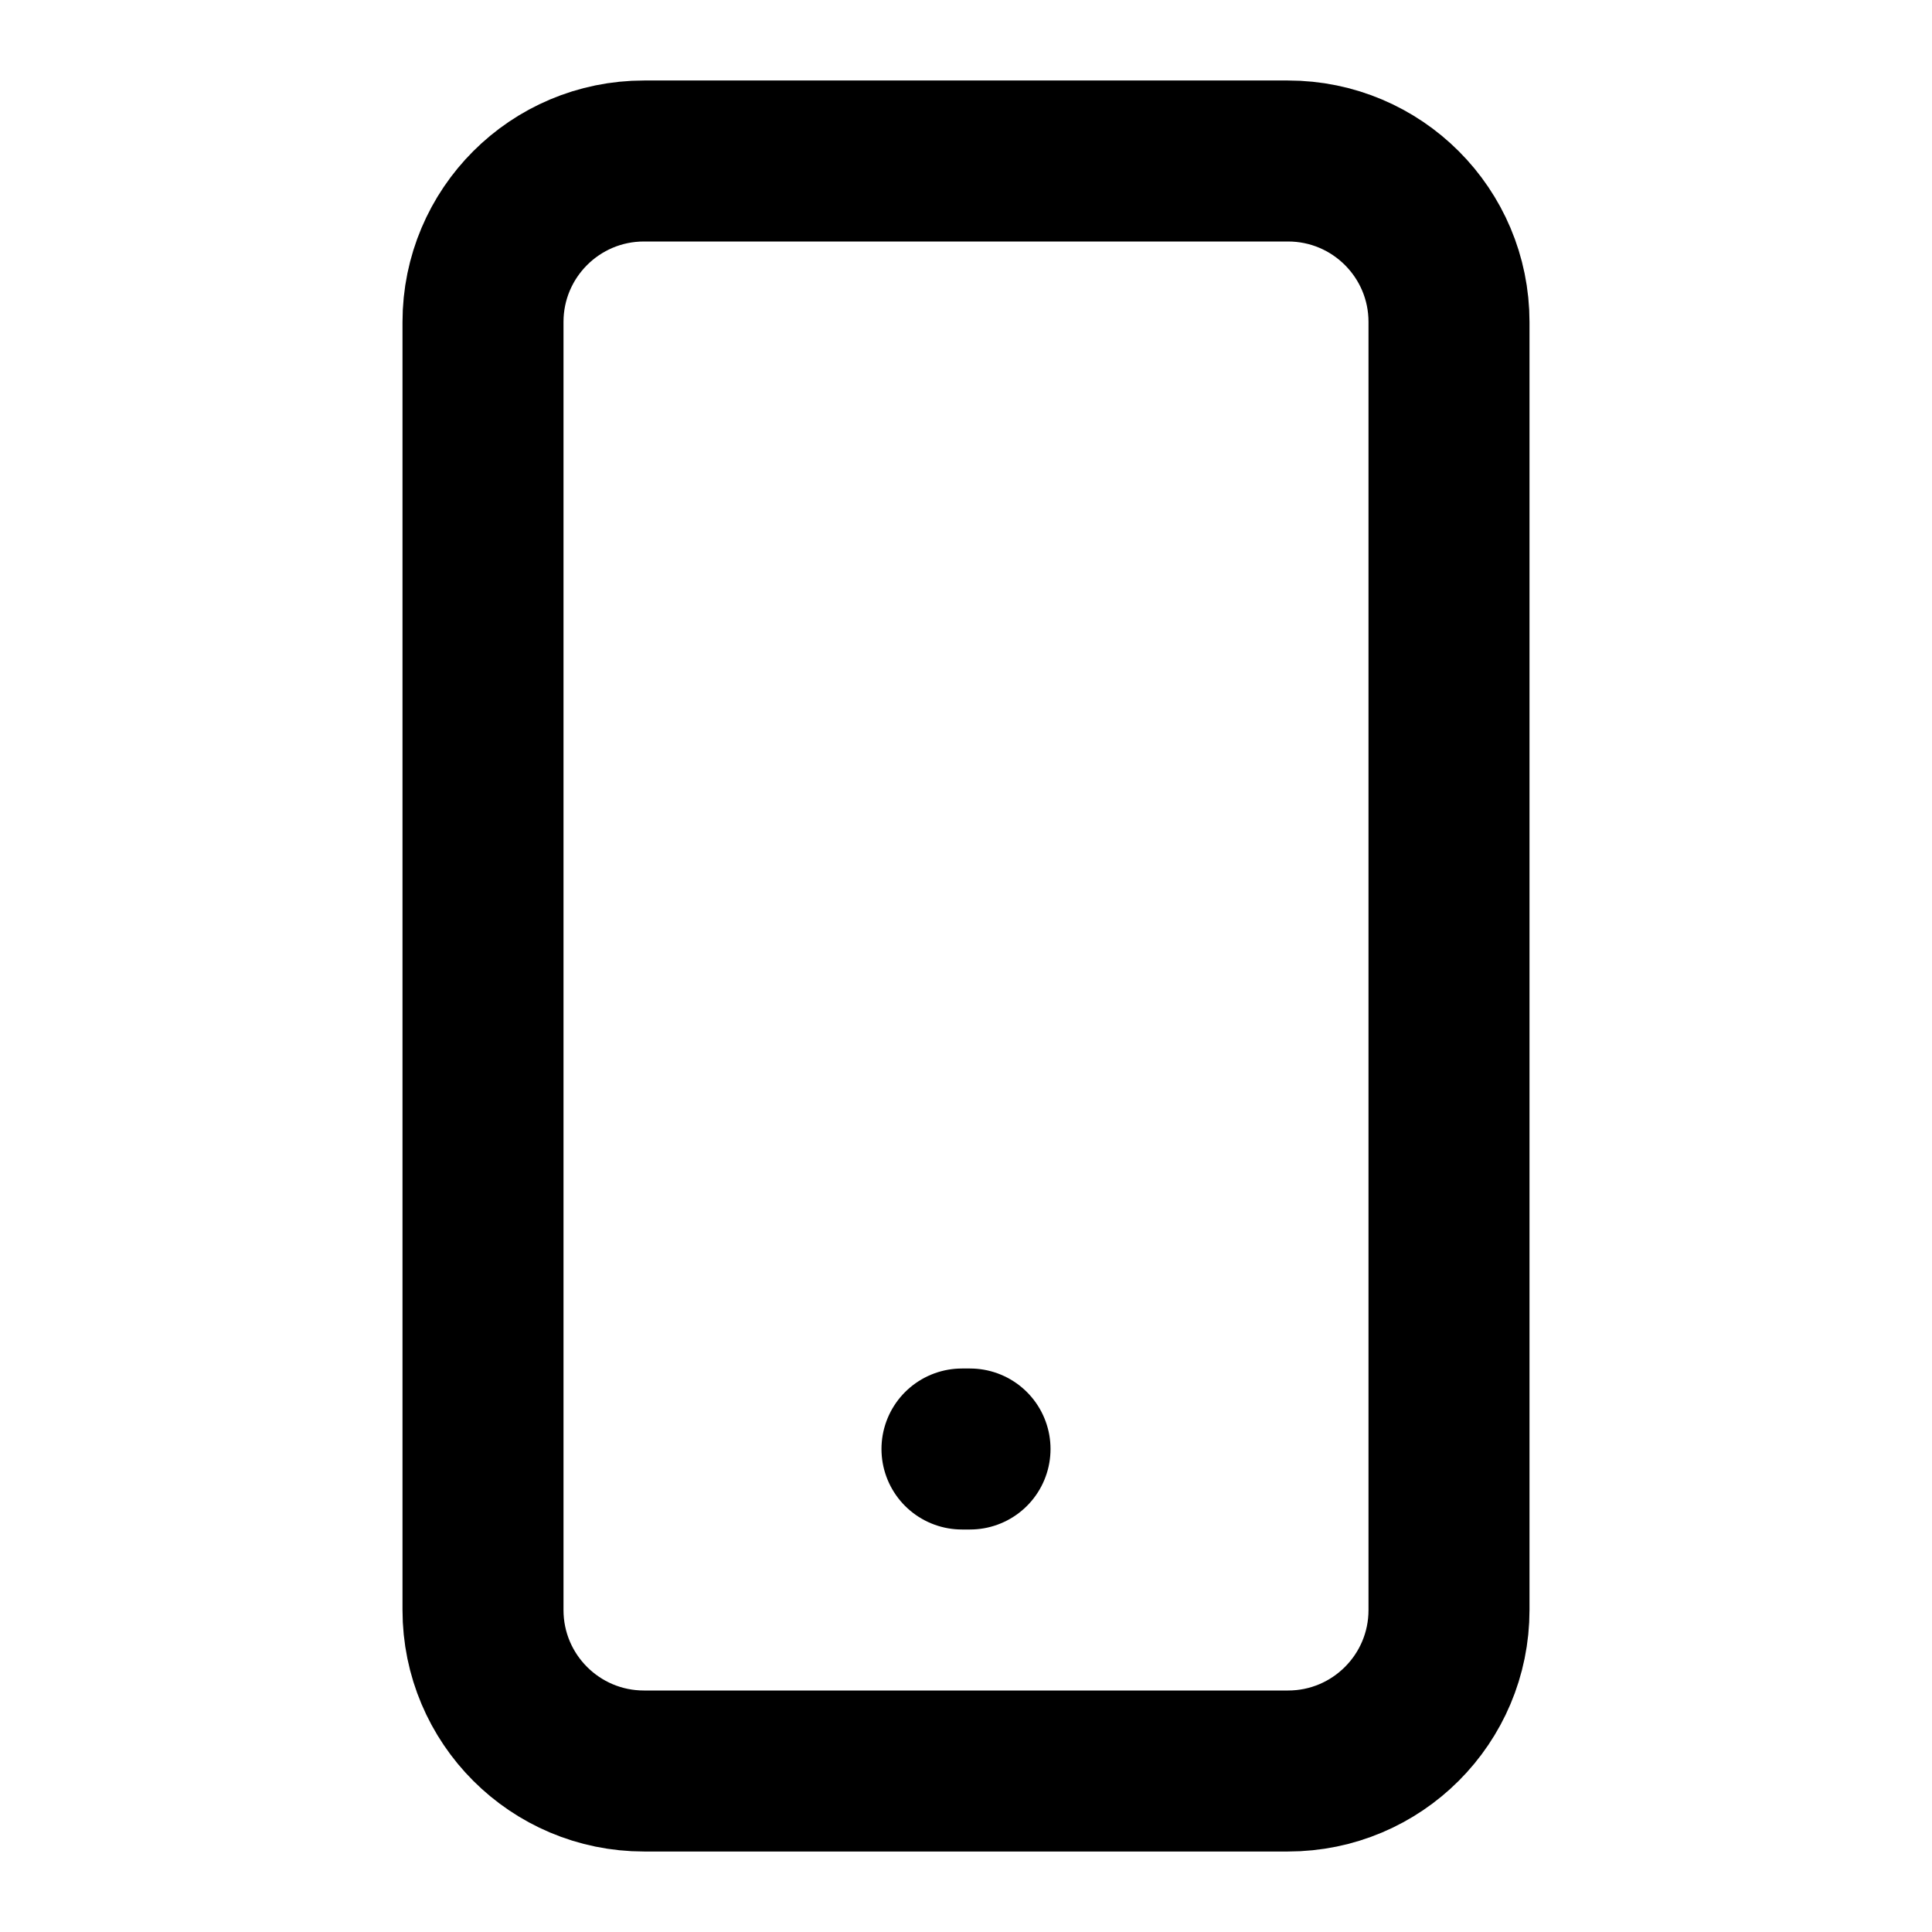
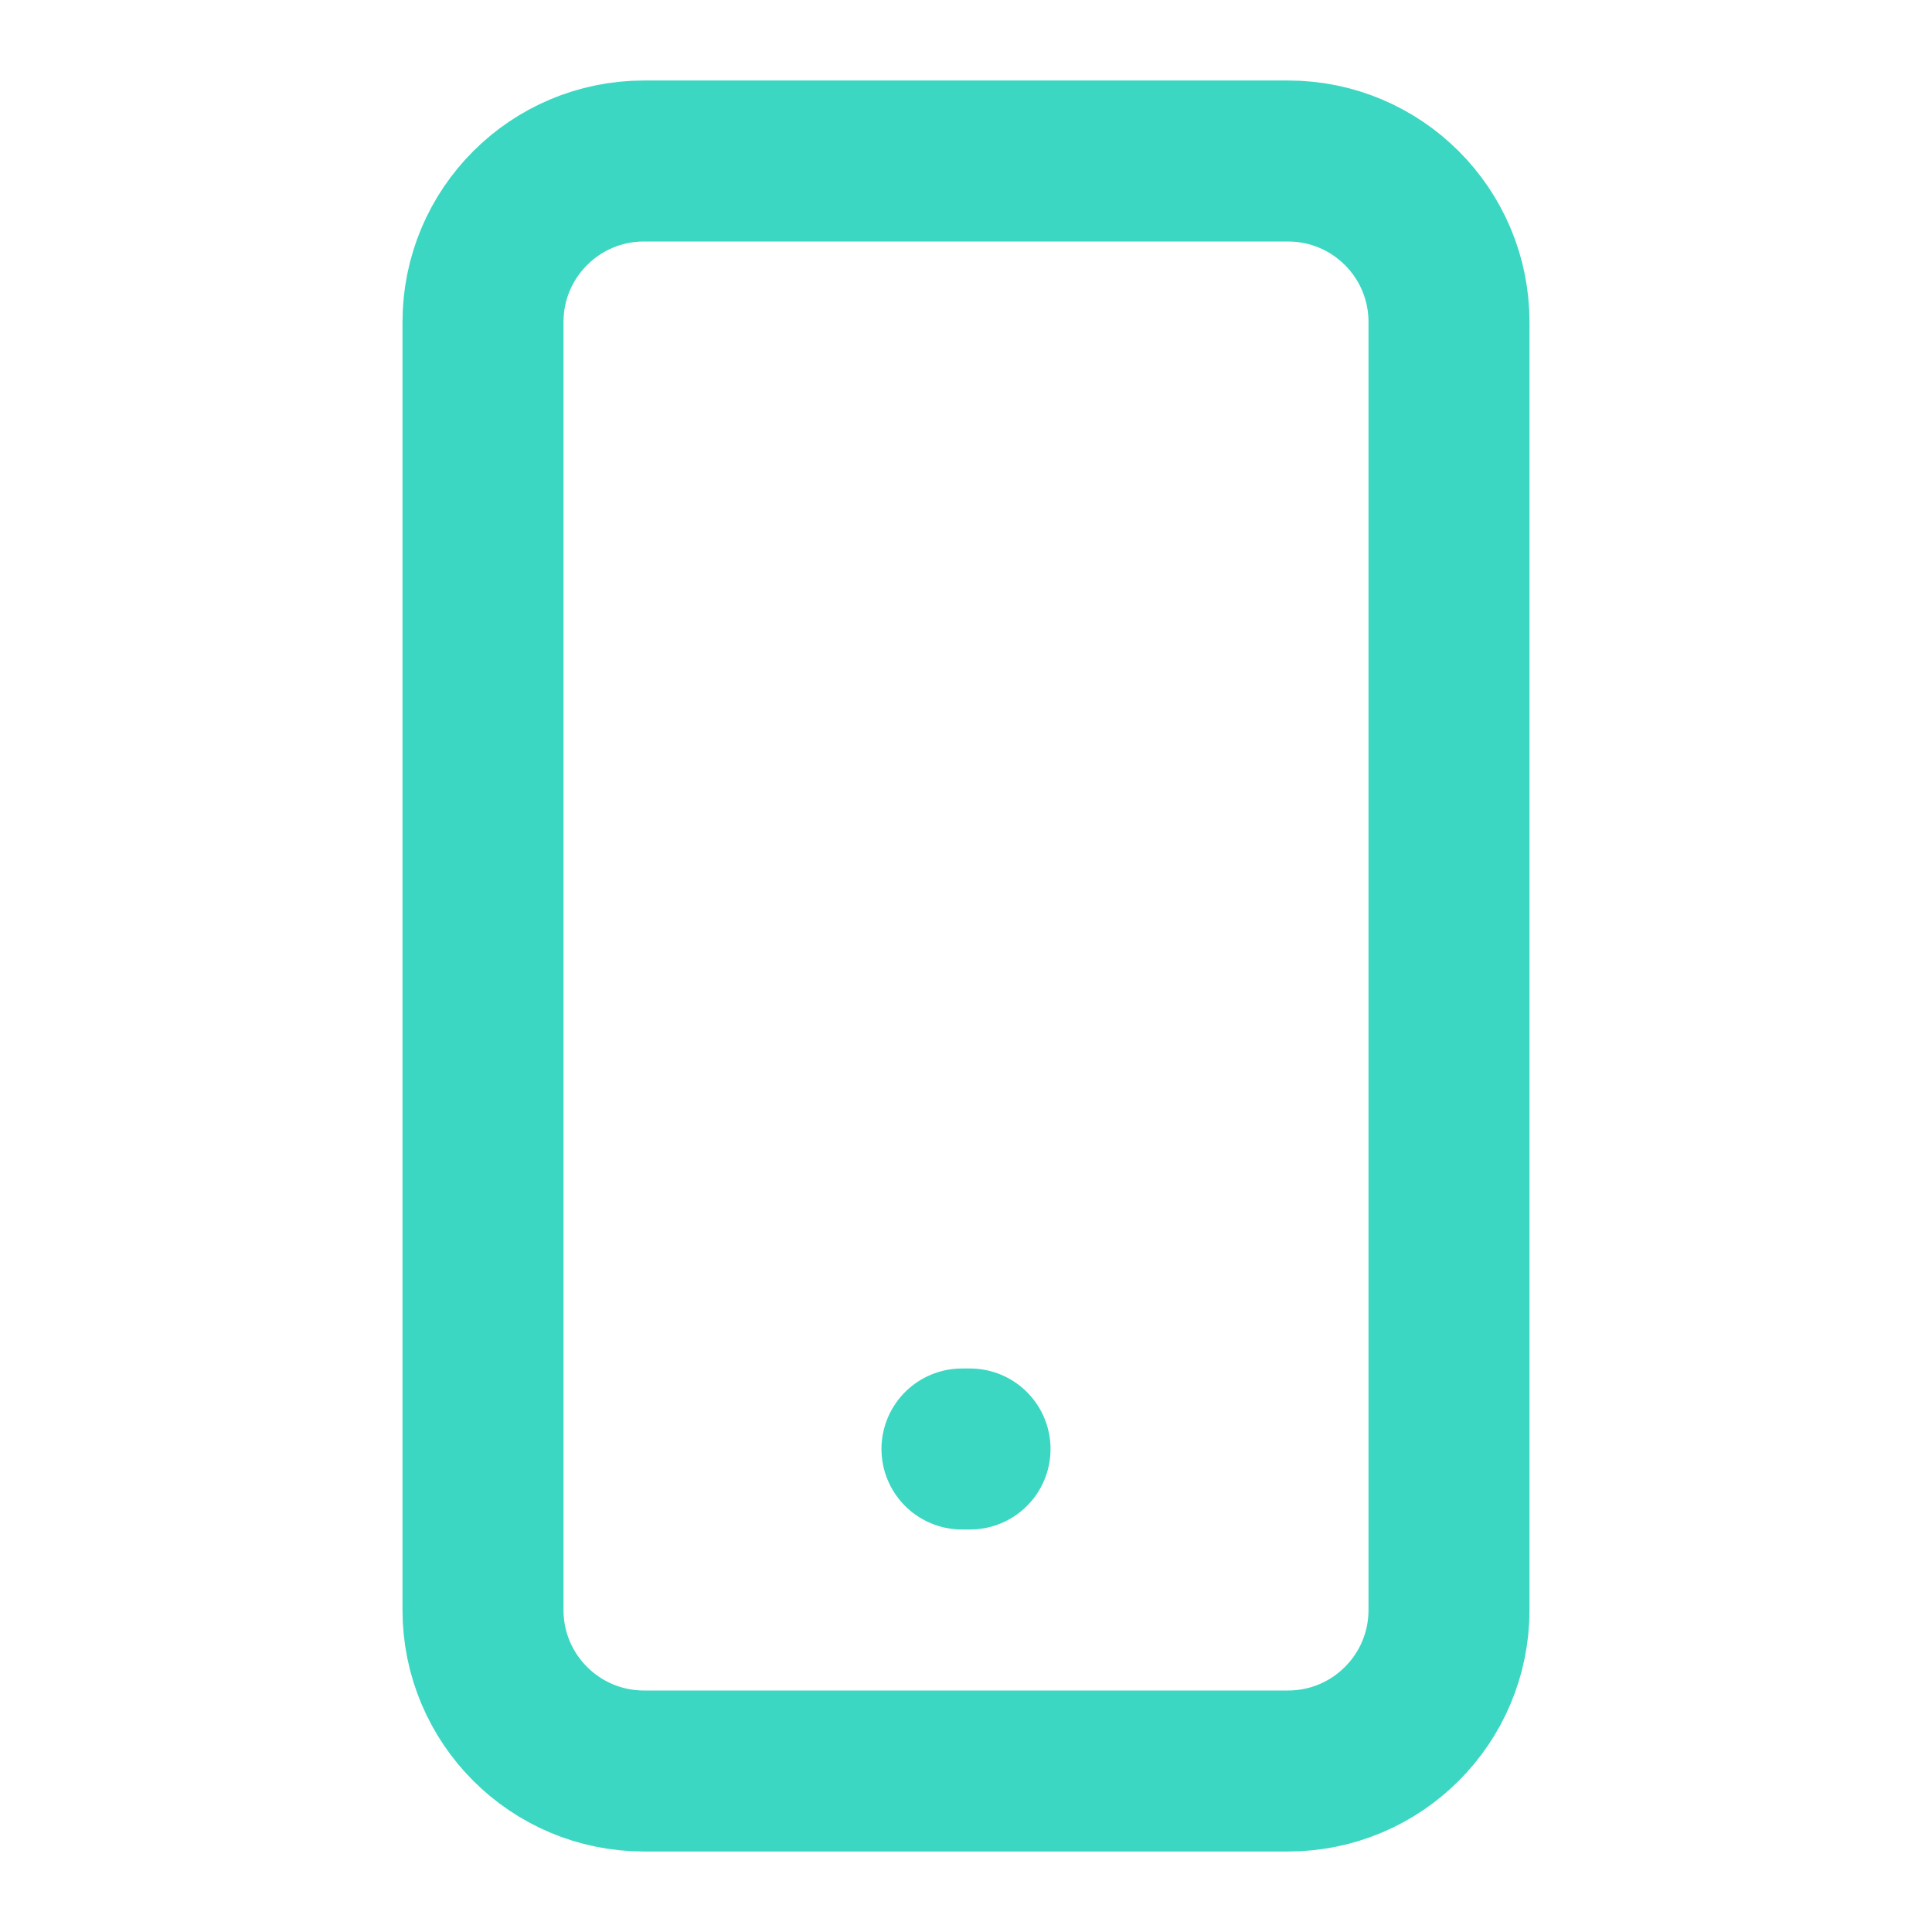
<svg xmlns="http://www.w3.org/2000/svg" width="24" height="24" viewBox="0 0 24 24" fill="none">
-   <path d="M16 2H8C6.895 2 6 2.895 6 4V20C6 21.105 6.895 22 8 22H16C17.105 22 18 21.105 18 20V4C18 2.895 17.105 2 16 2Z" stroke="black" stroke-width="2" stroke-linecap="round" stroke-linejoin="round" />
-   <path d="M11.95 18H12.05" stroke="black" stroke-width="2" stroke-linecap="round" stroke-linejoin="round" />
+   <path d="M16 2H8C6.895 2 6 2.895 6 4V20C6 21.105 6.895 22 8 22H16C17.105 22 18 21.105 18 20V4C18 2.895 17.105 2 16 2Z" stroke="#3BD7C2" stroke-width="2" stroke-linecap="round" stroke-linejoin="round" />
+   <path d="M11.95 18H12.05" stroke="#3BD7C2" stroke-width="2" stroke-linecap="round" stroke-linejoin="round" />
</svg>
